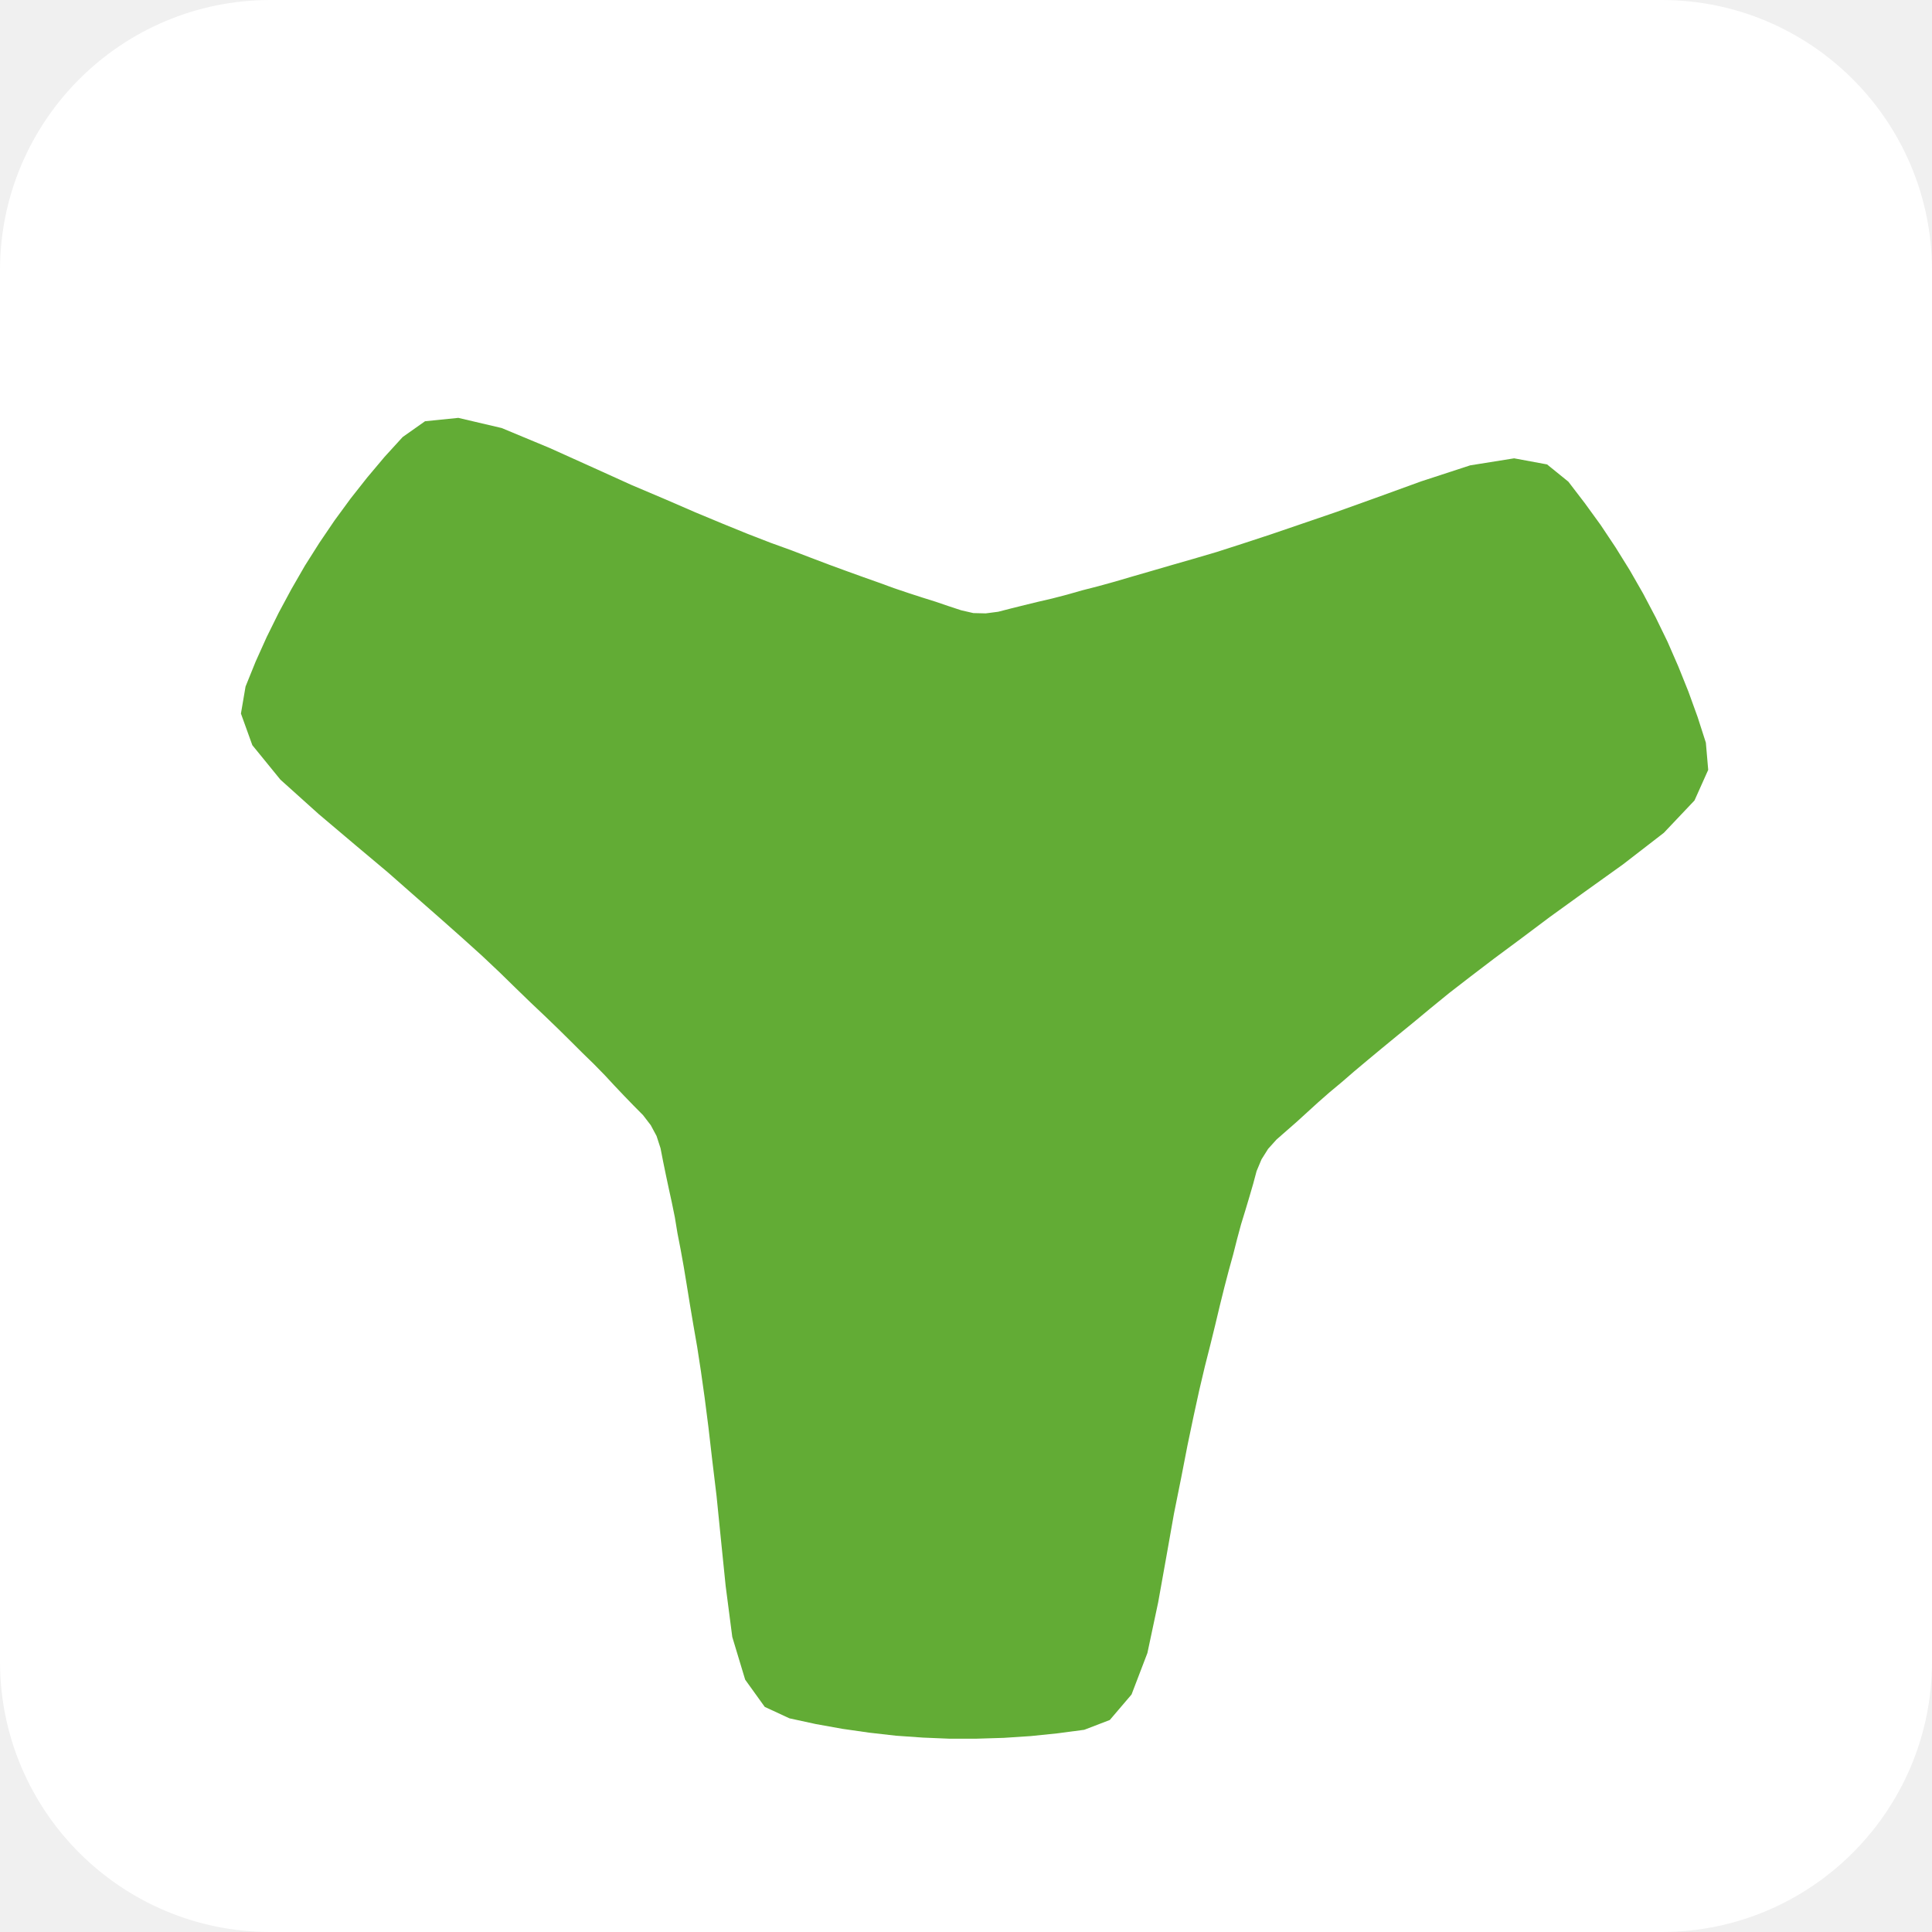
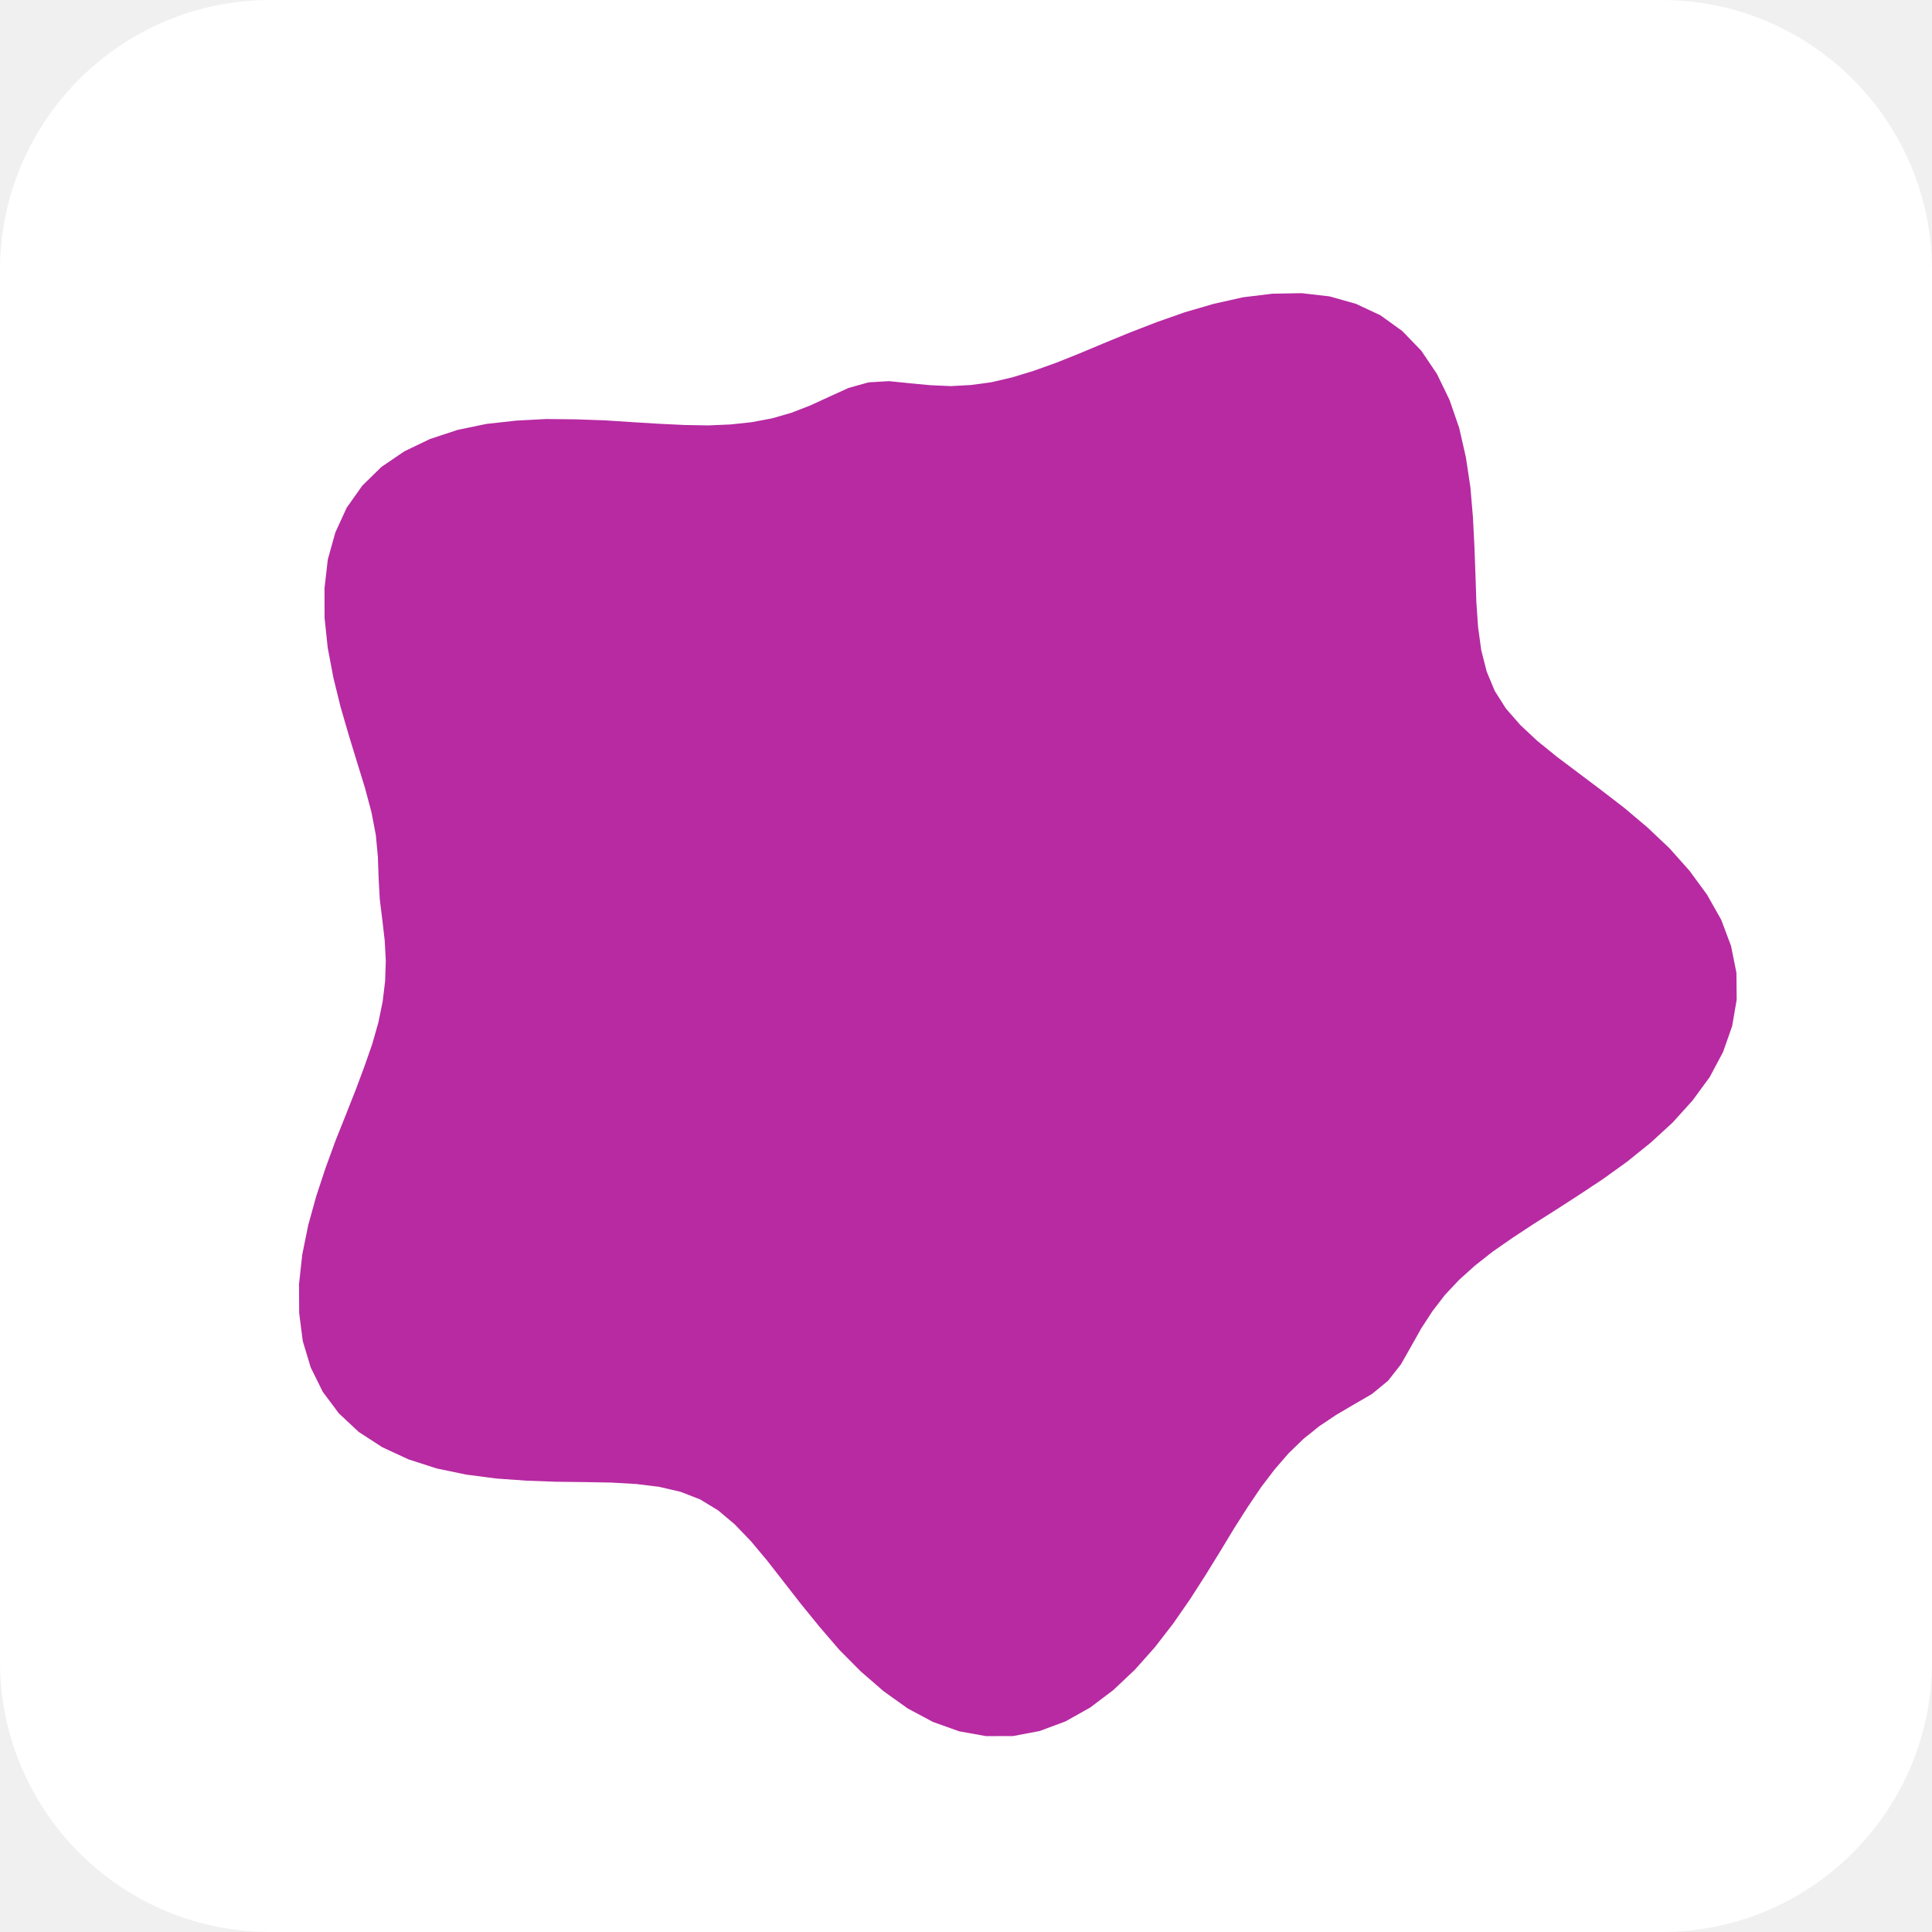
<svg xmlns="http://www.w3.org/2000/svg" viewBox="0 0 100 100" role="img" aria-label="portrait of Soledad">
-   <style>.motion{display:inline}.still{display:none}@media (prefers-reduced-motion: reduce){.motion{display:none}.still{display:inline}}@media (prefers-color-scheme: dark){.pt-tile{fill:#252a32}.pt-shape{fill:hsl(97,53%,64%)}}</style>
+   <style>.motion{display:inline}.still{display:none}@media (prefers-reduced-motion: reduce){.motion{display:none}.still{display:inline}}@media (prefers-color-scheme: dark){.pt-tile{fill:#252a32}.pt-shape{fill:hsl(309,63%,64%)}}</style>
  <rect width="100" height="100" rx="14" fill="#ffffff" class="pt-tile" />
  <g transform="translate(50 50)">
    <g class="still">
-       <polygon class="pt-shape" points="40.00,0.00 39.98,1.40 39.90,2.79 39.78,4.18 39.61,5.57 39.39,6.95 38.87,8.26 37.52,9.35 35.35,10.14 32.73,10.63 30.27,11.02 28.11,11.36 26.25,11.69 24.57,11.98 23.06,12.26 21.70,12.53 20.47,12.79 19.35,13.05 18.29,13.29 17.29,13.51 16.35,13.72 15.47,13.93 14.64,14.14 13.83,14.32 13.07,14.52 12.35,14.72 11.65,14.91 10.97,15.09 10.30,15.26 9.68,15.50 9.14,15.83 8.64,16.26 8.18,16.77 7.70,17.29 7.20,17.82 6.68,18.36 6.15,18.94 5.61,19.56 5.04,20.20 4.44,20.88 3.81,21.61 3.15,22.39 2.44,23.21 1.68,24.08 0.87,25.04 0.00,26.12 -0.95,27.32 -2.00,28.66 -3.17,30.15 -4.48,31.90 -5.98,33.89 -7.65,35.97 -9.35,37.52 -10.95,38.20 -12.36,38.04 -13.68,37.59 -14.98,37.09 -16.27,36.54 -17.53,35.95 -18.78,35.32 -20.00,34.64 -21.20,33.92 -22.37,33.16 -23.51,32.36 -24.63,31.52 -25.71,30.64 -26.59,29.53 -26.86,27.82 -26.46,25.55 -25.57,23.02 -24.68,20.71 -23.89,18.67 -23.25,16.89 -22.66,15.29 -22.15,13.84 -21.70,12.53 -21.31,11.33 -20.98,10.23 -20.65,9.20 -20.34,8.22 -20.06,7.30 -19.80,6.43 -19.56,5.61 -19.32,4.82 -19.11,4.06 -18.92,3.34 -18.74,2.63 -18.55,1.95 -18.37,1.28 -18.26,0.64 -18.28,0.00 -18.40,-0.64 -18.61,-1.30 -18.82,-1.98 -19.03,-2.67 -19.24,-3.39 -19.48,-4.14 -19.75,-4.92 -20.01,-5.74 -20.30,-6.60 -20.62,-7.50 -20.96,-8.47 -21.32,-9.49 -21.70,-10.58 -22.12,-11.76 -22.62,-13.06 -23.18,-14.49 -23.82,-16.07 -24.53,-17.82 -25.38,-19.83 -26.36,-22.12 -27.33,-24.61 -27.82,-26.86 -27.60,-28.58 -26.77,-29.73 -25.71,-30.64 -24.63,-31.52 -23.51,-32.36 -22.37,-33.16 -21.20,-33.92 -20.00,-34.64 -18.78,-35.32 -17.53,-35.95 -16.27,-36.54 -14.98,-37.09 -13.68,-37.59 -12.28,-37.79 -10.66,-37.17 -8.90,-35.68 -7.15,-33.66 -5.59,-31.72 -4.22,-30.03 -3.00,-28.58 -1.91,-27.27 -0.91,-26.10 -0.00,-25.05 0.84,-24.13 1.63,-23.28 2.36,-22.48 3.05,-21.73 3.71,-21.02 4.33,-20.36 4.92,-19.75 5.49,-19.14 6.04,-18.58 6.57,-18.06 7.09,-17.55 7.59,-17.04 8.07,-16.55 8.58,-16.14 9.14,-15.83 9.76,-15.61 10.43,-15.47 11.12,-15.31 11.83,-15.14 12.56,-14.96 13.32,-14.80 14.14,-14.64 14.97,-14.46 15.86,-14.28 16.81,-14.10 17.81,-13.92 18.88,-13.72 20.01,-13.50 21.25,-13.28 22.62,-13.06 24.14,-12.83 25.82,-12.60 27.70,-12.33 29.87,-12.07 32.33,-11.77 34.98,-11.36 37.17,-10.66 38.55,-9.61 39.13,-8.32 39.39,-6.95 39.61,-5.57 39.78,-4.18 39.90,-2.79 39.98,-1.40" fill="hsl(97,53%,44%)" transform="rotate(93.2)" />
+       <polygon class="pt-shape" points="30.74,0.00 30.94,1.08 31.21,2.18 31.61,3.32 32.13,4.52 32.73,5.77 33.36,7.09 34.00,8.48 34.59,9.92 35.11,11.41 35.50,12.92 35.73,14.44 35.78,15.93 35.60,17.37 35.21,18.72 34.58,19.97 33.74,21.08 32.69,22.05 31.48,22.87 30.14,23.55 28.70,24.08 27.19,24.48 25.67,24.79 24.15,25.00 22.66,25.17 21.22,25.29 19.85,25.41 18.56,25.54 17.34,25.70 16.20,25.92 15.13,26.20 14.12,26.55 13.16,26.99 12.25,27.51 11.35,28.10 10.44,28.69 9.46,29.13 8.42,29.35 7.33,29.40 6.26,29.46 5.21,29.57 4.19,29.78 3.16,30.08 2.13,30.49 1.08,30.99 0.00,31.57 -1.13,32.23 -2.30,32.94 -3.54,33.68 -4.84,34.42 -6.20,35.14 -7.61,35.79 -9.06,36.35 -10.54,36.76 -12.03,37.01 -13.49,37.06 -14.90,36.88 -16.24,36.48 -17.48,35.84 -18.60,34.98 -19.58,33.91 -20.42,32.68 -21.13,31.32 -21.70,29.86 -22.16,28.36 -22.52,26.84 -22.82,25.35 -23.09,23.91 -23.34,22.54 -23.62,21.27 -23.96,20.11 -24.40,19.06 -24.96,18.13 -25.67,17.31 -26.53,16.58 -27.53,15.89 -28.65,15.23 -29.87,14.57 -31.16,13.87 -32.49,13.13 -33.82,12.31 -35.11,11.41 -36.31,10.41 -37.39,9.32 -38.31,8.14 -39.01,6.88 -39.49,5.55 -39.71,4.17 -39.68,2.78 -39.41,1.38 -38.92,0.00 -38.22,-1.33 -37.37,-2.61 -36.39,-3.82 -35.33,-4.97 -34.23,-6.04 -33.12,-7.04 -32.04,-7.99 -31.00,-8.89 -30.03,-9.76 -29.14,-10.60 -28.34,-11.45 -27.64,-12.30 -27.03,-13.18 -26.52,-14.10 -26.08,-15.06 -25.70,-16.06 -25.31,-17.07 -24.78,-18.00 -24.06,-18.80 -23.21,-19.48 -22.38,-20.15 -21.60,-20.86 -20.89,-21.63 -20.24,-22.48 -19.65,-23.41 -19.09,-24.43 -18.56,-25.54 -18.03,-26.73 -17.50,-28.00 -16.93,-29.33 -16.32,-30.69 -15.64,-32.07 -14.88,-33.43 -14.03,-34.73 -13.08,-35.94 -12.03,-37.01 -10.87,-37.91 -9.62,-38.60 -8.30,-39.06 -6.92,-39.27 -5.51,-39.23 -4.09,-38.95 -2.69,-38.45 -1.32,-37.75 -0.00,-36.91 1.26,-35.97 2.44,-34.95 3.57,-33.92 4.63,-32.91 5.63,-31.96 6.61,-31.09 7.57,-30.35 8.53,-29.76 9.53,-29.34 10.59,-29.10 11.72,-29.01 12.93,-29.04 14.22,-29.16 15.60,-29.34 17.05,-29.54 18.57,-29.71 20.12,-29.83 21.70,-29.86 23.26,-29.77 24.77,-29.52 26.20,-29.10 27.52,-28.50 28.68,-27.70 29.67,-26.72 30.47,-25.57 31.08,-24.28 31.48,-22.87 31.71,-21.39 31.77,-19.85 31.69,-18.30 31.50,-16.75 31.24,-15.24 30.94,-13.77 30.61,-12.37 30.30,-11.03 30.03,-9.76 29.80,-8.55 29.65,-7.39 29.59,-6.29 29.62,-5.22 29.74,-4.18 29.95,-3.15 30.23,-2.11 30.52,-1.07" fill="hsl(309,63%,44%)" transform="rotate(188.5)" />
    </g>
    <g class="motion">
      <g>
-         <polygon class="pt-shape" points="40.00,0.00 39.98,1.40 39.90,2.79 39.78,4.18 39.61,5.57 39.39,6.95 38.87,8.26 37.52,9.35 35.35,10.14 32.73,10.63 30.27,11.02 28.11,11.36 26.25,11.69 24.57,11.98 23.06,12.26 21.70,12.53 20.47,12.79 19.35,13.05 18.29,13.29 17.29,13.51 16.35,13.72 15.47,13.93 14.64,14.14 13.83,14.32 13.07,14.52 12.35,14.72 11.65,14.91 10.97,15.09 10.30,15.26 9.68,15.50 9.14,15.83 8.64,16.26 8.18,16.77 7.70,17.29 7.20,17.82 6.68,18.36 6.15,18.94 5.61,19.56 5.04,20.20 4.44,20.88 3.81,21.61 3.15,22.39 2.44,23.21 1.68,24.08 0.87,25.04 0.00,26.12 -0.95,27.32 -2.00,28.66 -3.17,30.15 -4.48,31.90 -5.98,33.89 -7.65,35.97 -9.35,37.52 -10.95,38.20 -12.36,38.04 -13.68,37.59 -14.98,37.09 -16.27,36.54 -17.53,35.95 -18.78,35.32 -20.00,34.64 -21.20,33.92 -22.37,33.16 -23.51,32.36 -24.63,31.52 -25.71,30.64 -26.59,29.53 -26.86,27.82 -26.46,25.55 -25.57,23.02 -24.68,20.71 -23.89,18.67 -23.25,16.89 -22.66,15.29 -22.15,13.84 -21.70,12.53 -21.31,11.33 -20.98,10.23 -20.65,9.20 -20.34,8.22 -20.06,7.30 -19.80,6.43 -19.56,5.61 -19.32,4.82 -19.11,4.06 -18.92,3.34 -18.74,2.63 -18.55,1.95 -18.37,1.28 -18.26,0.64 -18.28,0.00 -18.40,-0.64 -18.61,-1.30 -18.82,-1.98 -19.03,-2.67 -19.24,-3.39 -19.48,-4.14 -19.75,-4.92 -20.01,-5.74 -20.30,-6.60 -20.62,-7.50 -20.96,-8.47 -21.32,-9.49 -21.70,-10.58 -22.12,-11.76 -22.62,-13.06 -23.18,-14.49 -23.82,-16.07 -24.53,-17.82 -25.38,-19.83 -26.36,-22.12 -27.33,-24.61 -27.82,-26.86 -27.60,-28.58 -26.77,-29.73 -25.71,-30.64 -24.63,-31.52 -23.51,-32.36 -22.37,-33.16 -21.20,-33.92 -20.00,-34.64 -18.78,-35.32 -17.53,-35.95 -16.27,-36.54 -14.98,-37.09 -13.68,-37.59 -12.28,-37.79 -10.66,-37.17 -8.90,-35.68 -7.15,-33.66 -5.59,-31.72 -4.22,-30.03 -3.00,-28.58 -1.91,-27.27 -0.91,-26.10 -0.00,-25.05 0.84,-24.13 1.63,-23.28 2.36,-22.48 3.05,-21.73 3.71,-21.02 4.33,-20.36 4.92,-19.75 5.49,-19.14 6.04,-18.58 6.57,-18.06 7.09,-17.55 7.59,-17.04 8.07,-16.55 8.58,-16.14 9.14,-15.83 9.76,-15.61 10.43,-15.47 11.12,-15.31 11.83,-15.14 12.56,-14.96 13.32,-14.80 14.14,-14.64 14.97,-14.46 15.86,-14.28 16.81,-14.10 17.81,-13.92 18.88,-13.72 20.01,-13.50 21.25,-13.28 22.62,-13.06 24.14,-12.83 25.82,-12.60 27.70,-12.33 29.87,-12.07 32.33,-11.77 34.98,-11.36 37.17,-10.66 38.55,-9.61 39.13,-8.32 39.39,-6.95 39.61,-5.57 39.78,-4.18 39.90,-2.79 39.98,-1.40" fill="hsl(97,53%,44%)" transform="rotate(93.2)" />
+         <polygon class="pt-shape" points="30.74,0.00 30.94,1.08 31.21,2.18 31.61,3.32 32.13,4.52 32.73,5.77 33.36,7.09 34.00,8.48 34.59,9.92 35.11,11.41 35.50,12.92 35.73,14.44 35.78,15.93 35.60,17.37 35.21,18.72 34.58,19.97 33.74,21.08 32.69,22.05 31.48,22.87 30.14,23.55 28.70,24.08 27.19,24.48 25.67,24.79 24.15,25.00 22.66,25.17 21.22,25.29 19.85,25.41 18.56,25.54 17.34,25.70 16.20,25.92 15.13,26.20 14.12,26.55 13.16,26.99 12.25,27.51 11.35,28.10 10.44,28.69 9.46,29.13 8.42,29.35 7.33,29.40 6.26,29.46 5.21,29.57 4.19,29.78 3.16,30.08 2.13,30.49 1.08,30.99 0.00,31.57 -1.13,32.23 -2.30,32.94 -3.54,33.68 -4.84,34.42 -6.20,35.14 -7.61,35.79 -9.06,36.35 -10.54,36.76 -12.03,37.01 -13.49,37.06 -14.90,36.88 -16.24,36.48 -17.48,35.84 -18.60,34.98 -19.58,33.91 -20.42,32.68 -21.13,31.32 -21.70,29.86 -22.16,28.36 -22.52,26.84 -22.82,25.35 -23.09,23.91 -23.34,22.54 -23.62,21.27 -23.96,20.11 -24.40,19.06 -24.96,18.13 -25.67,17.31 -26.53,16.58 -27.53,15.89 -28.65,15.23 -29.87,14.57 -31.16,13.87 -32.49,13.13 -33.82,12.31 -35.11,11.41 -36.31,10.41 -37.39,9.32 -38.31,8.14 -39.01,6.88 -39.49,5.55 -39.71,4.17 -39.68,2.78 -39.41,1.38 -38.92,0.00 -38.22,-1.33 -37.37,-2.61 -36.39,-3.82 -35.33,-4.97 -34.23,-6.04 -33.12,-7.04 -32.04,-7.99 -31.00,-8.89 -30.03,-9.76 -29.14,-10.60 -28.34,-11.45 -27.64,-12.30 -27.03,-13.18 -26.52,-14.10 -26.08,-15.06 -25.70,-16.06 -25.31,-17.07 -24.78,-18.00 -24.06,-18.80 -23.21,-19.48 -22.38,-20.15 -21.60,-20.86 -20.89,-21.63 -20.24,-22.48 -19.65,-23.41 -19.09,-24.43 -18.56,-25.54 -18.03,-26.73 -17.50,-28.00 -16.93,-29.33 -16.32,-30.69 -15.64,-32.07 -14.88,-33.43 -14.03,-34.73 -13.08,-35.94 -12.03,-37.01 -10.87,-37.91 -9.62,-38.60 -8.30,-39.06 -6.92,-39.27 -5.51,-39.23 -4.09,-38.95 -2.69,-38.45 -1.32,-37.75 -0.00,-36.91 1.26,-35.97 2.44,-34.95 3.57,-33.92 4.63,-32.91 5.63,-31.96 6.61,-31.09 7.57,-30.35 8.53,-29.76 9.53,-29.34 10.59,-29.10 11.72,-29.01 12.93,-29.04 14.22,-29.16 15.60,-29.34 17.05,-29.54 18.57,-29.71 20.12,-29.83 21.70,-29.86 23.26,-29.77 24.77,-29.52 26.20,-29.10 27.52,-28.50 28.68,-27.70 29.67,-26.72 30.47,-25.57 31.08,-24.28 31.48,-22.87 31.71,-21.39 31.77,-19.85 31.69,-18.30 31.50,-16.75 31.24,-15.24 30.94,-13.77 30.61,-12.37 30.30,-11.03 30.03,-9.76 29.80,-8.55 29.65,-7.39 29.59,-6.29 29.62,-5.22 29.74,-4.18 29.95,-3.15 30.23,-2.11 30.52,-1.07" fill="hsl(309,63%,44%)" transform="rotate(188.5)" />
        <animateTransform attributeName="transform" type="skewX" values="0;-9;0;2;0" keyTimes="0;0.3;0.55;0.75;1" calcMode="spline" keySplines="0.3 0 0.2 1;0.4 0 0.6 1;0.4 0 0.6 1;0.4 0 0.6 1" dur="4.20s" repeatCount="indefinite" />
        <animateTransform attributeName="transform" type="scale" values="1;1.07;1;1" keyTimes="0;0.3;0.55;1" calcMode="spline" keySplines="0.42 0 0.58 1;0.42 0 0.58 1" dur="4.20s" repeatCount="indefinite" additive="sum" />
      </g>
    </g>
  </g>
</svg>
